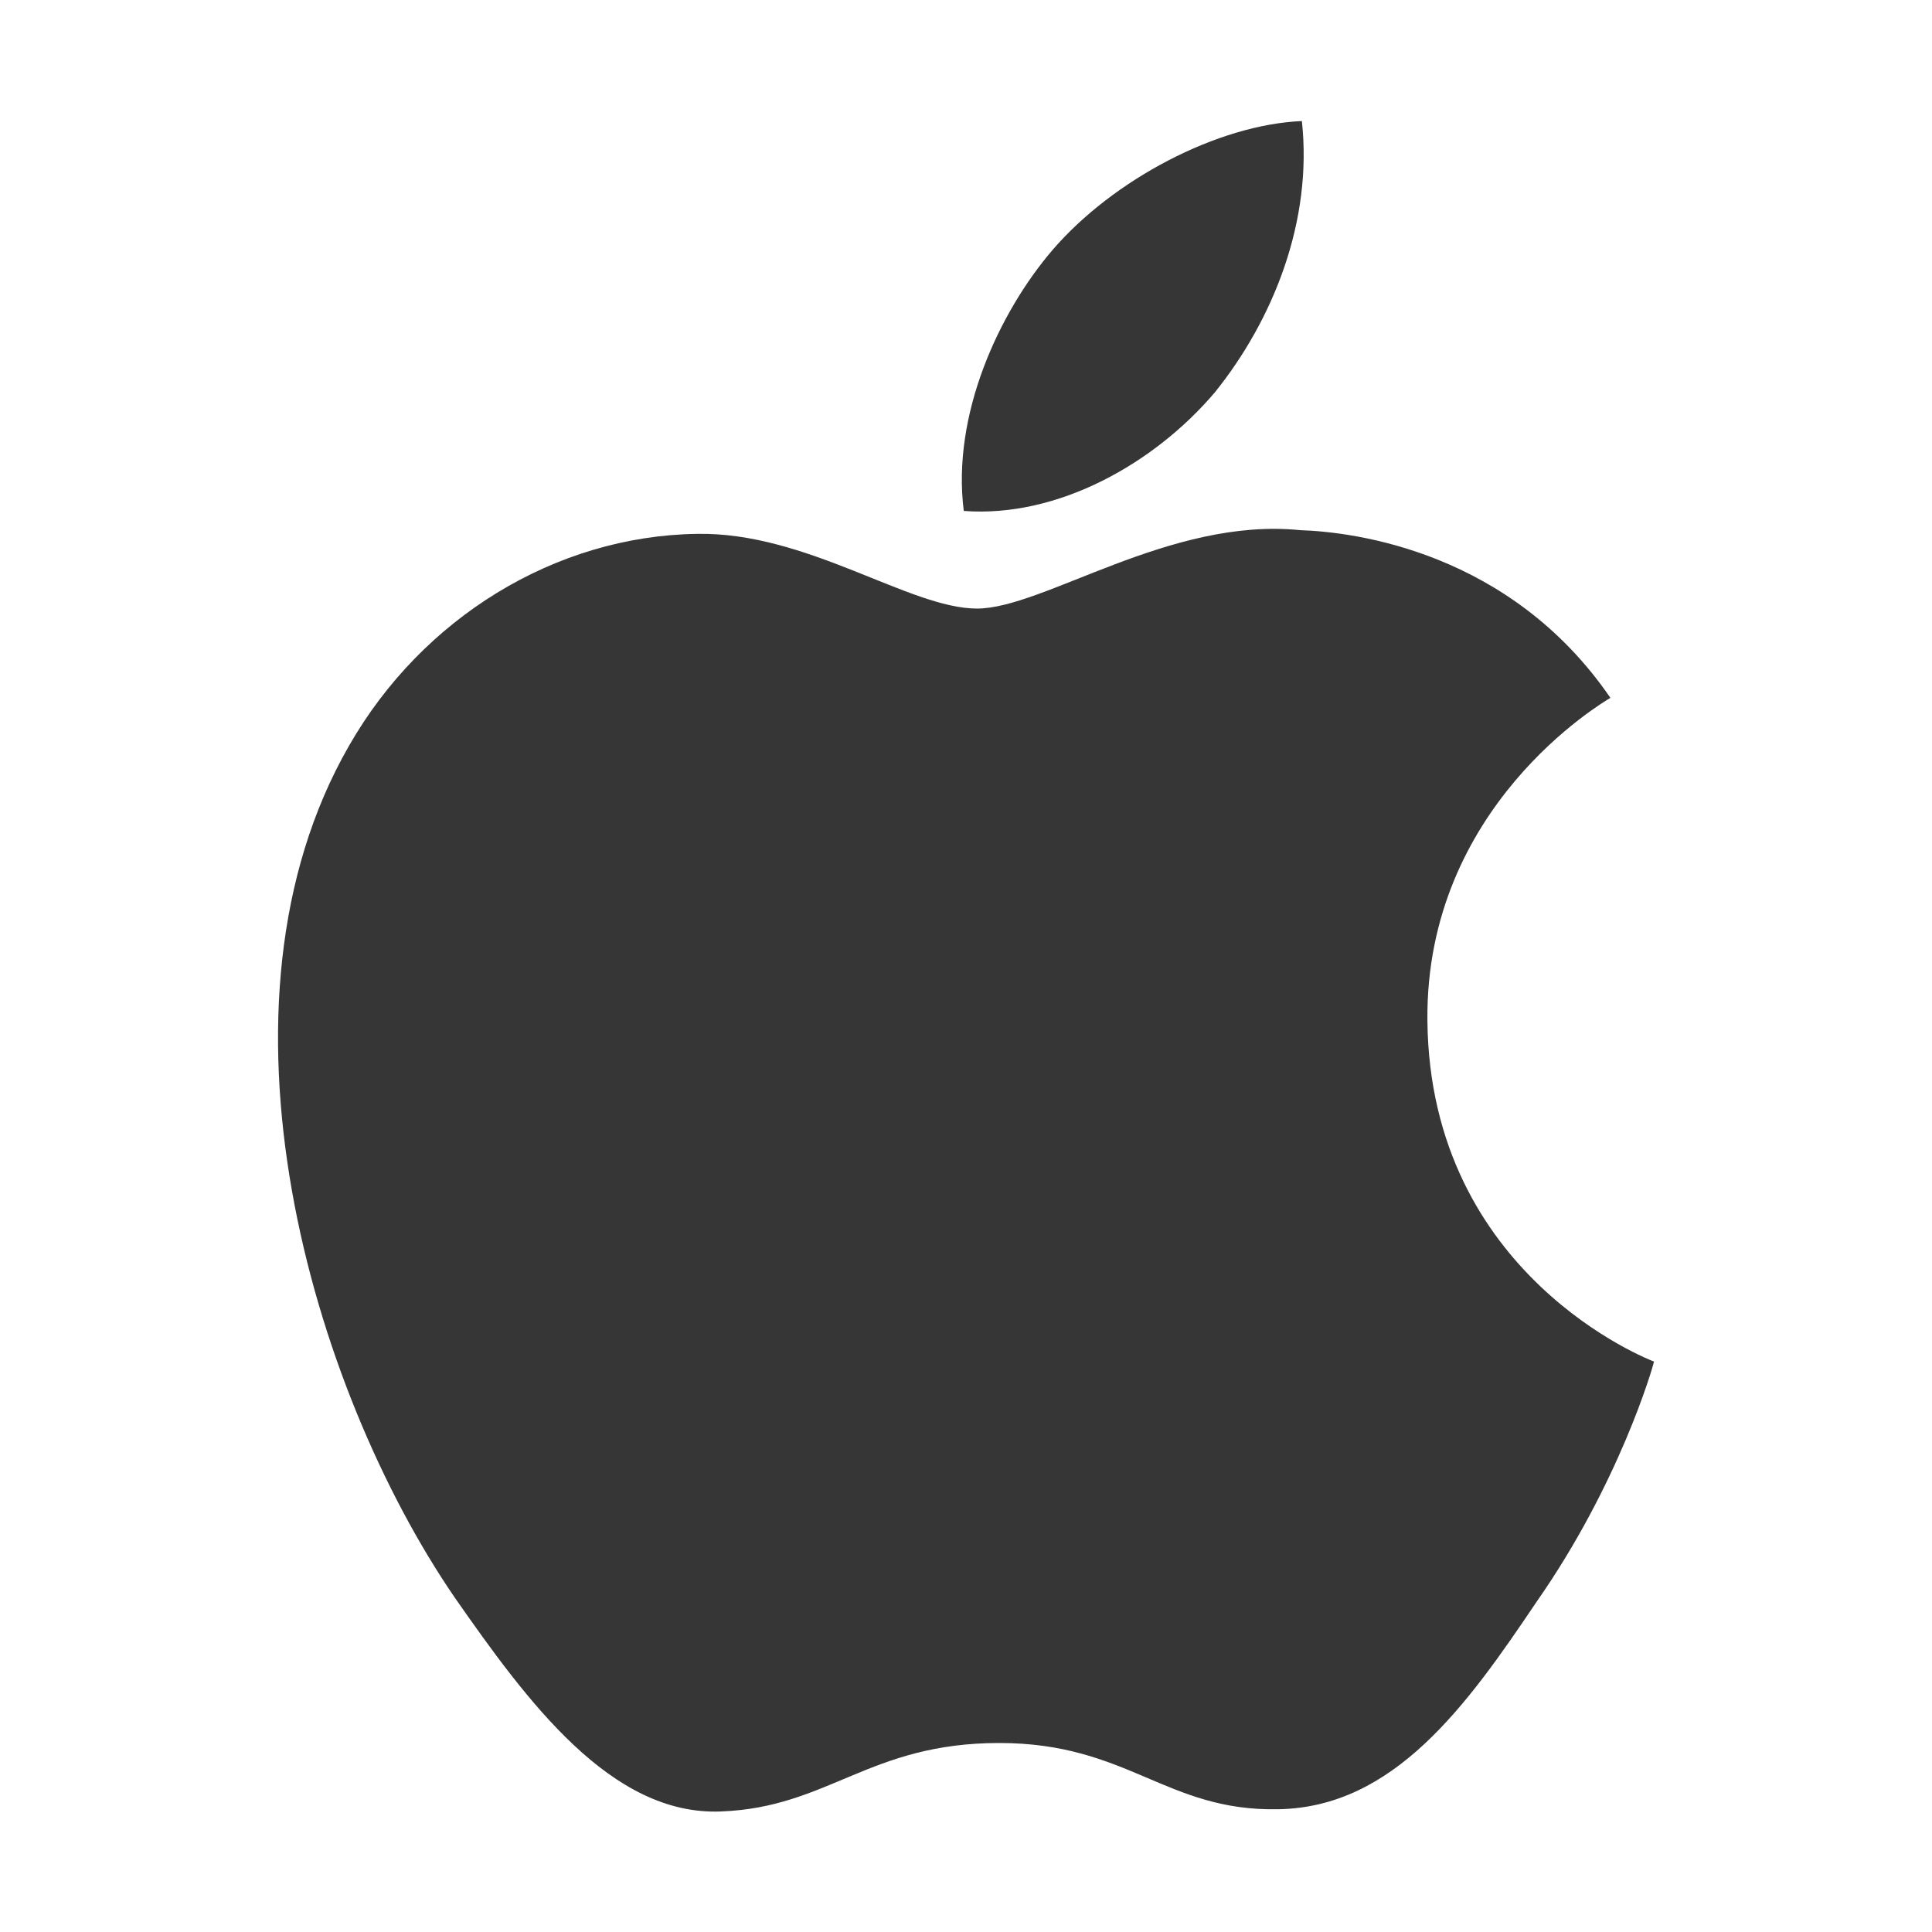
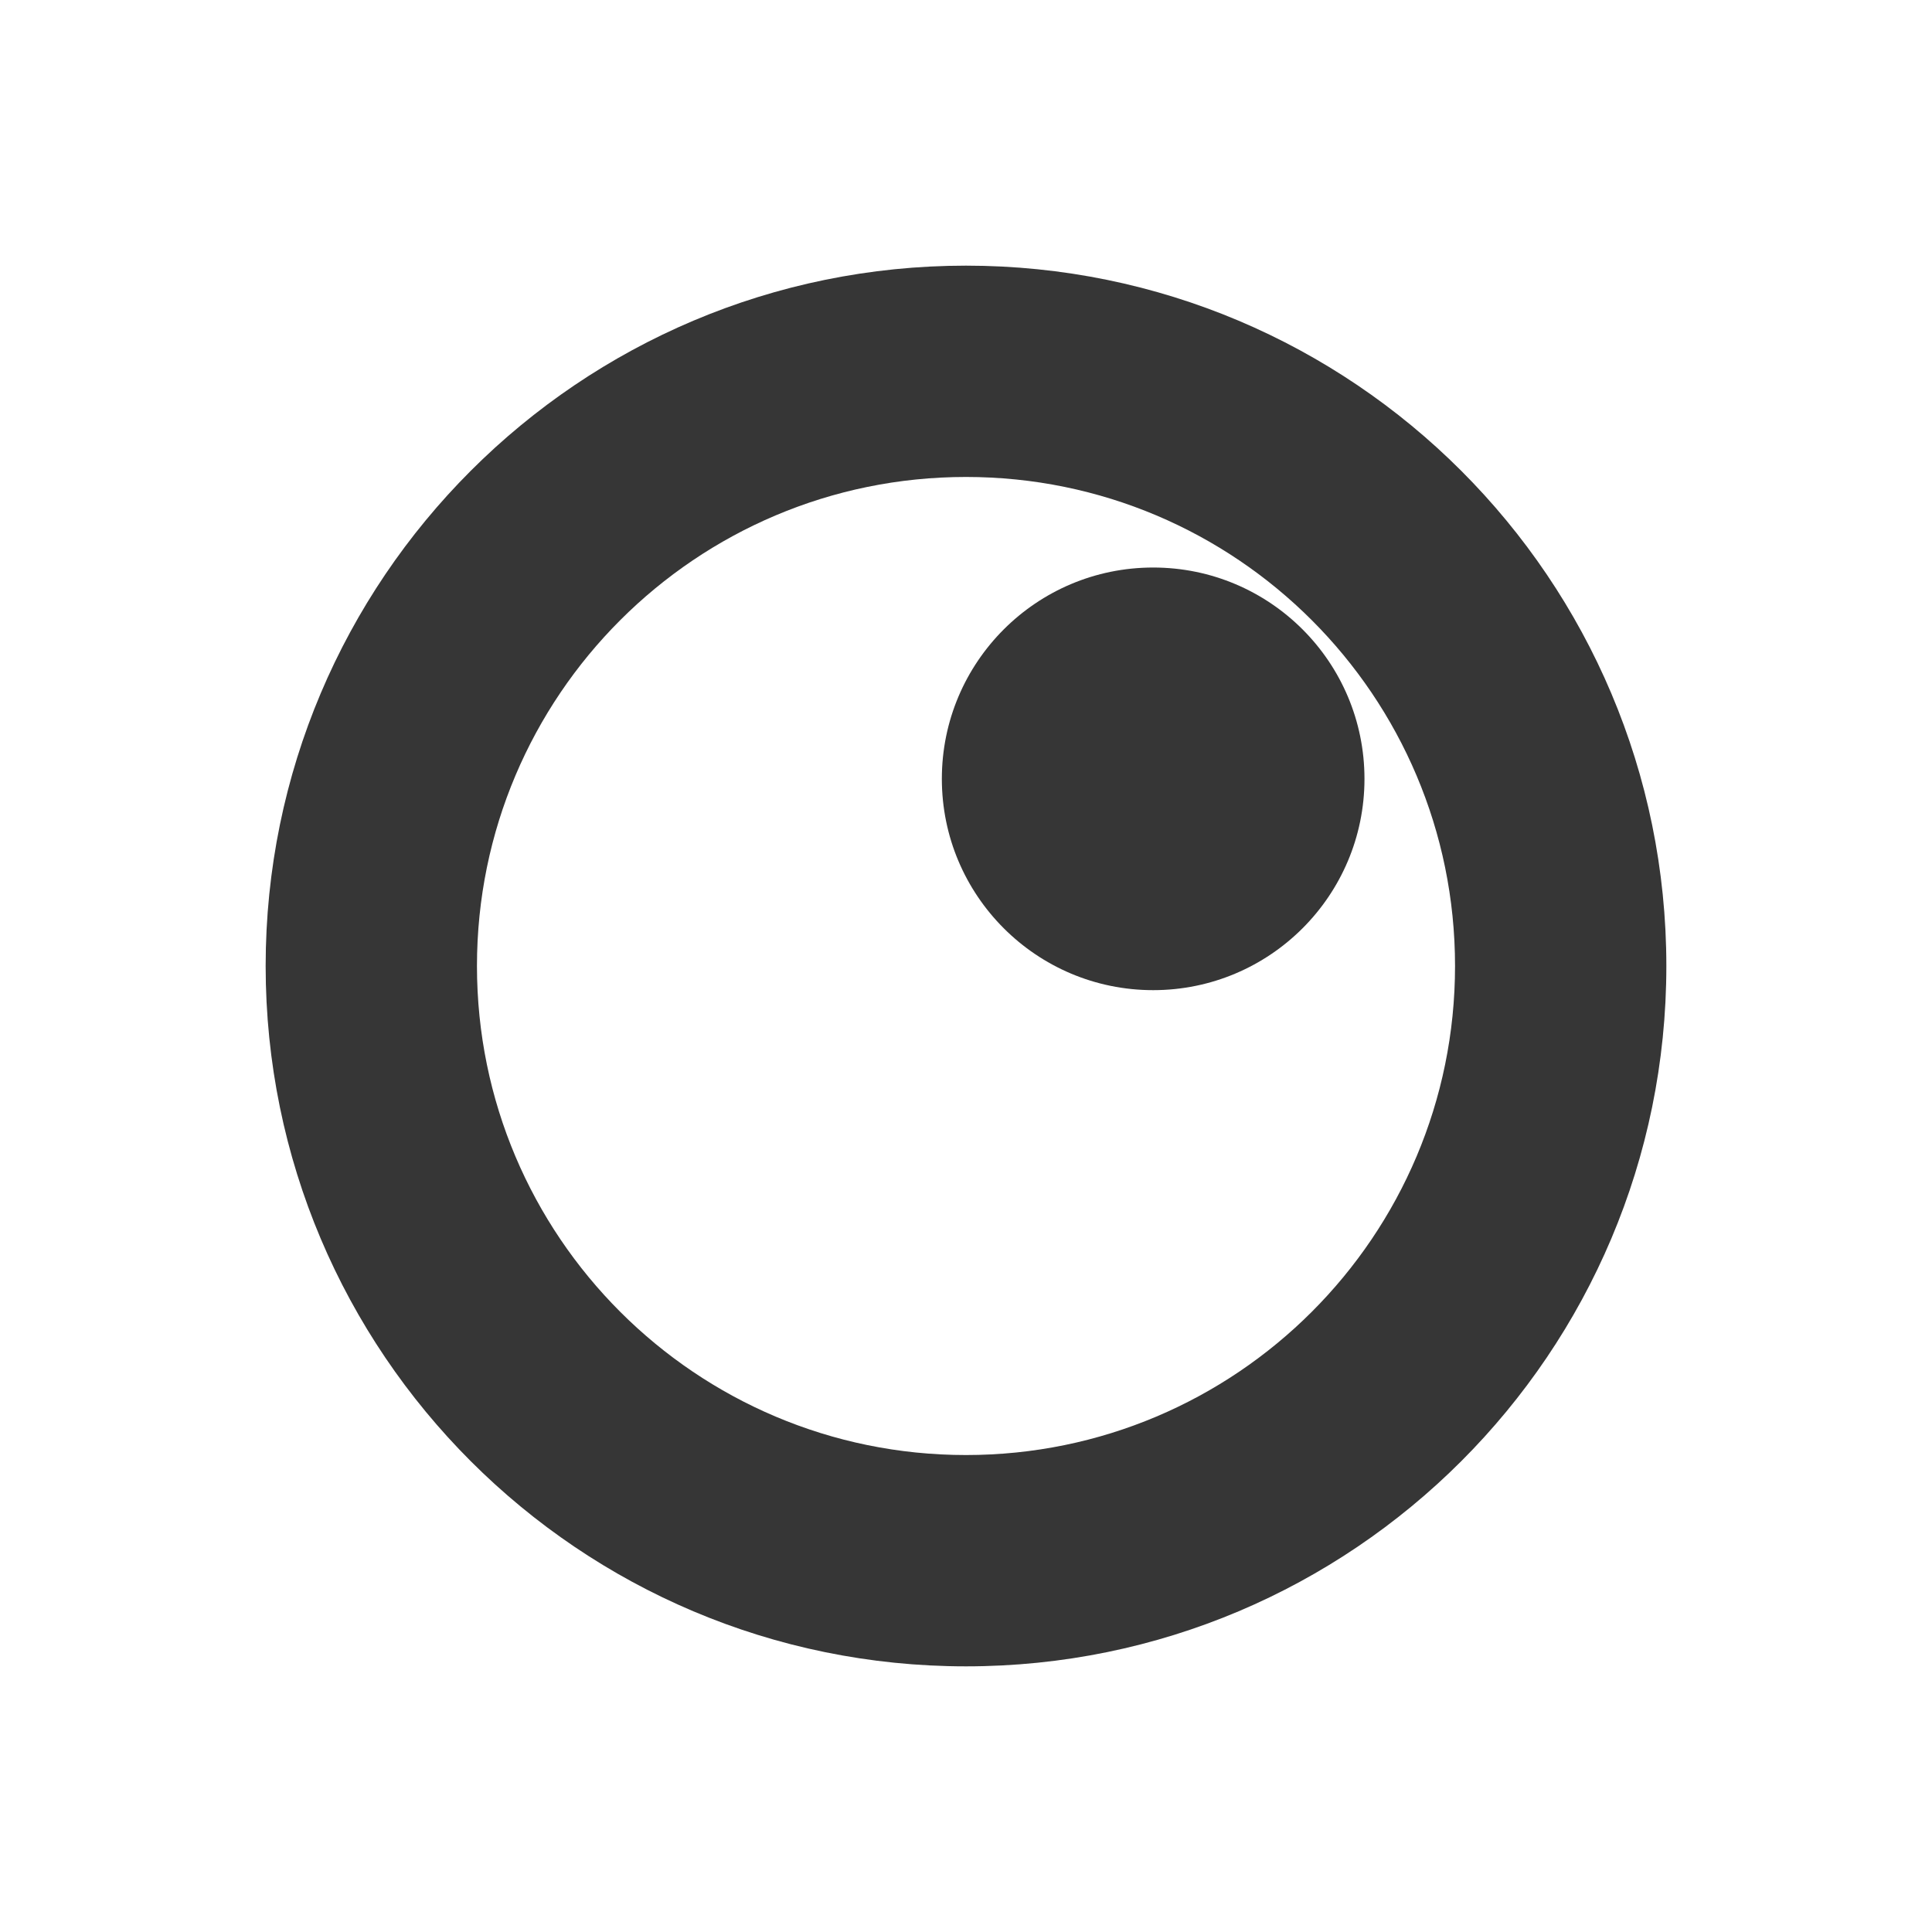
- <svg xmlns="http://www.w3.org/2000/svg" width="16" height="16" version="1.1">
-   <path transform="translate(1 -247.5)scale(.875)" d="M10.356 286.57c.552-.687.926-1.62.823-2.567-.795.033-1.785.552-2.36 1.22-.506.591-.956 1.559-.84 2.47.892.067 1.806-.45 2.377-1.123m2.011 5.945c-.019-2.024 1.656-3.006 1.732-3.053-.948-1.383-2.417-1.57-2.935-1.587-1.235-.126-2.43.742-3.06.742-.64 0-1.609-.727-2.651-.707-1.344.02-2.602.799-3.291 2.003-1.418 2.463-.361 6.08 1 8.066.683.978 1.478 2.066 2.52 2.023 1.02-.039 1.4-.648 2.633-.648 1.22 0 1.577.648 2.64.627 1.096-.018 1.784-.98 2.443-1.96.784-1.12 1.101-2.218 1.114-2.277-.025-.009-2.123-.807-2.145-3.23z" fill="#363636" />
+ <svg xmlns="http://www.w3.org/2000/svg" width="16" height="16" version="1.1" viewBox="0 0 16 16">
+   <defs>
+     <style id="current-color-scheme" type="text/css">.ColorScheme-Text { color:#363636; }</style>
+   </defs>
+   <g class="ColorScheme-Text" fill="currentColor" transform="scale(1.0)">
+     <path d="M8 2.2A5.8 5.8 0 1 0 8 13.8 5.8 5.8 0 0 0 8 2.2zm0 1.75a4.05 4.05 0 1 1 0 8.1 4.05 4.05 0 0 1 0-8.1z" />
+     <circle cx="9.55" cy="6.45" r="1.75" />
+   </g>
</svg>
